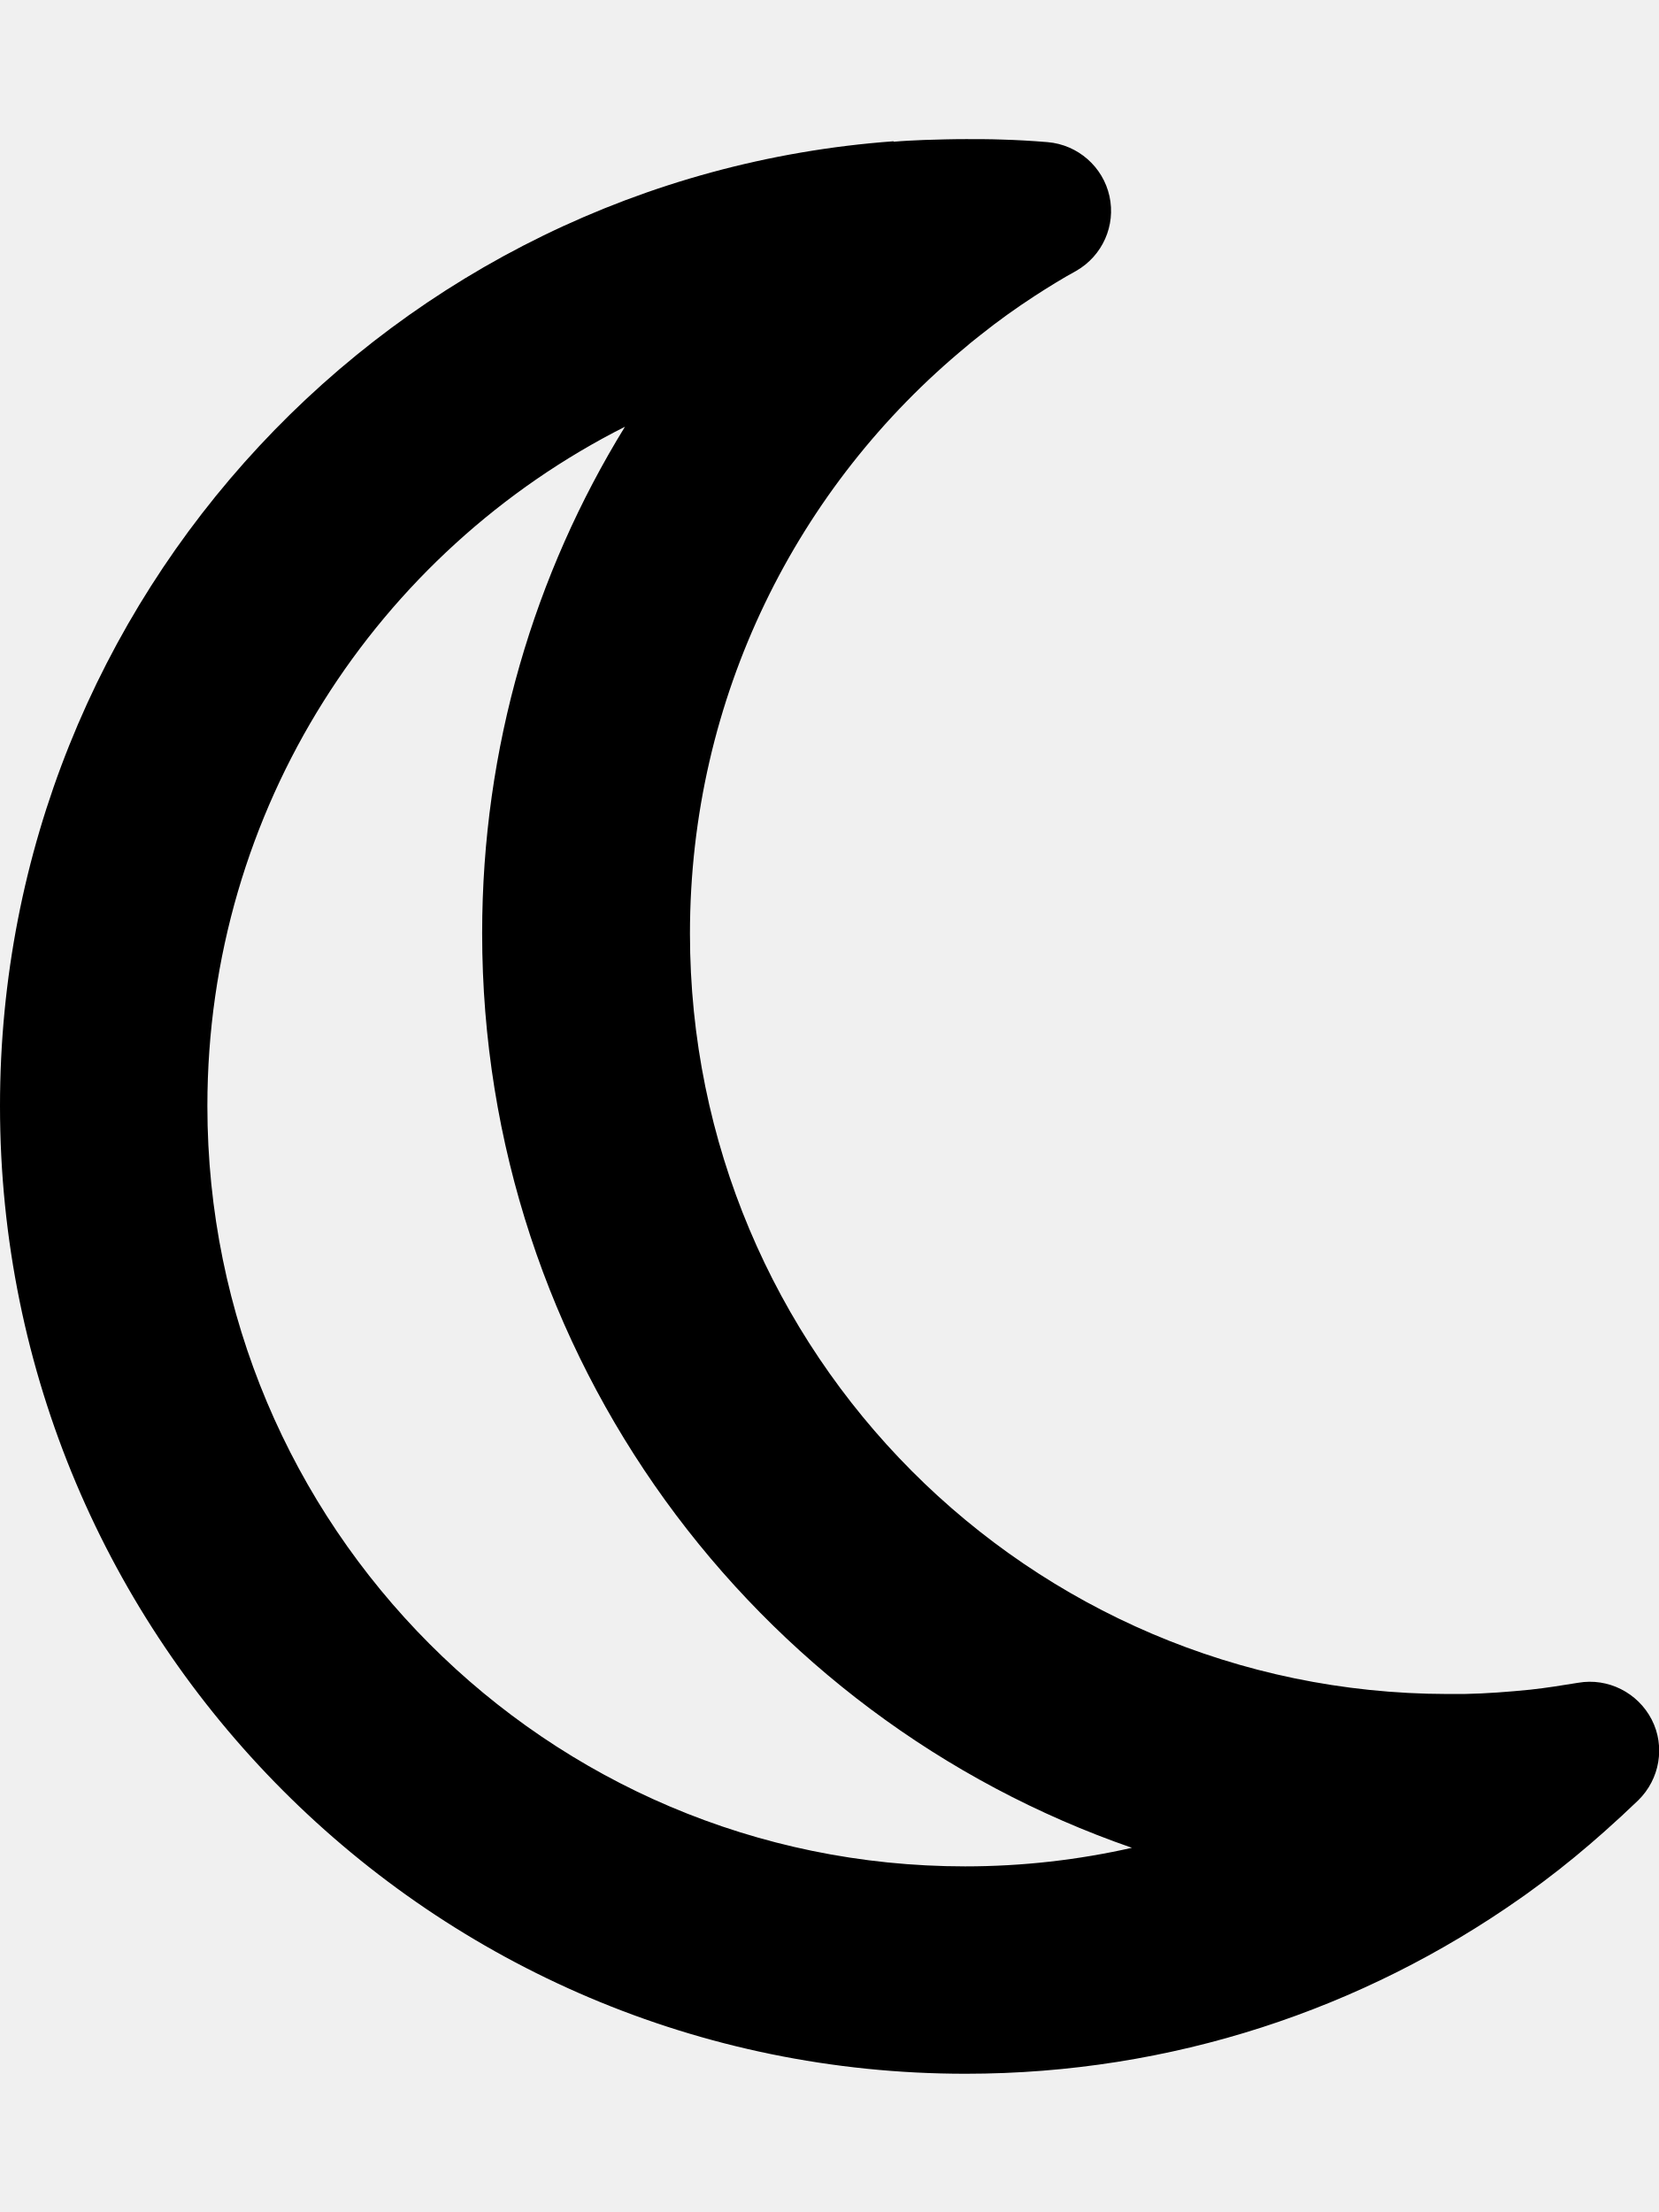
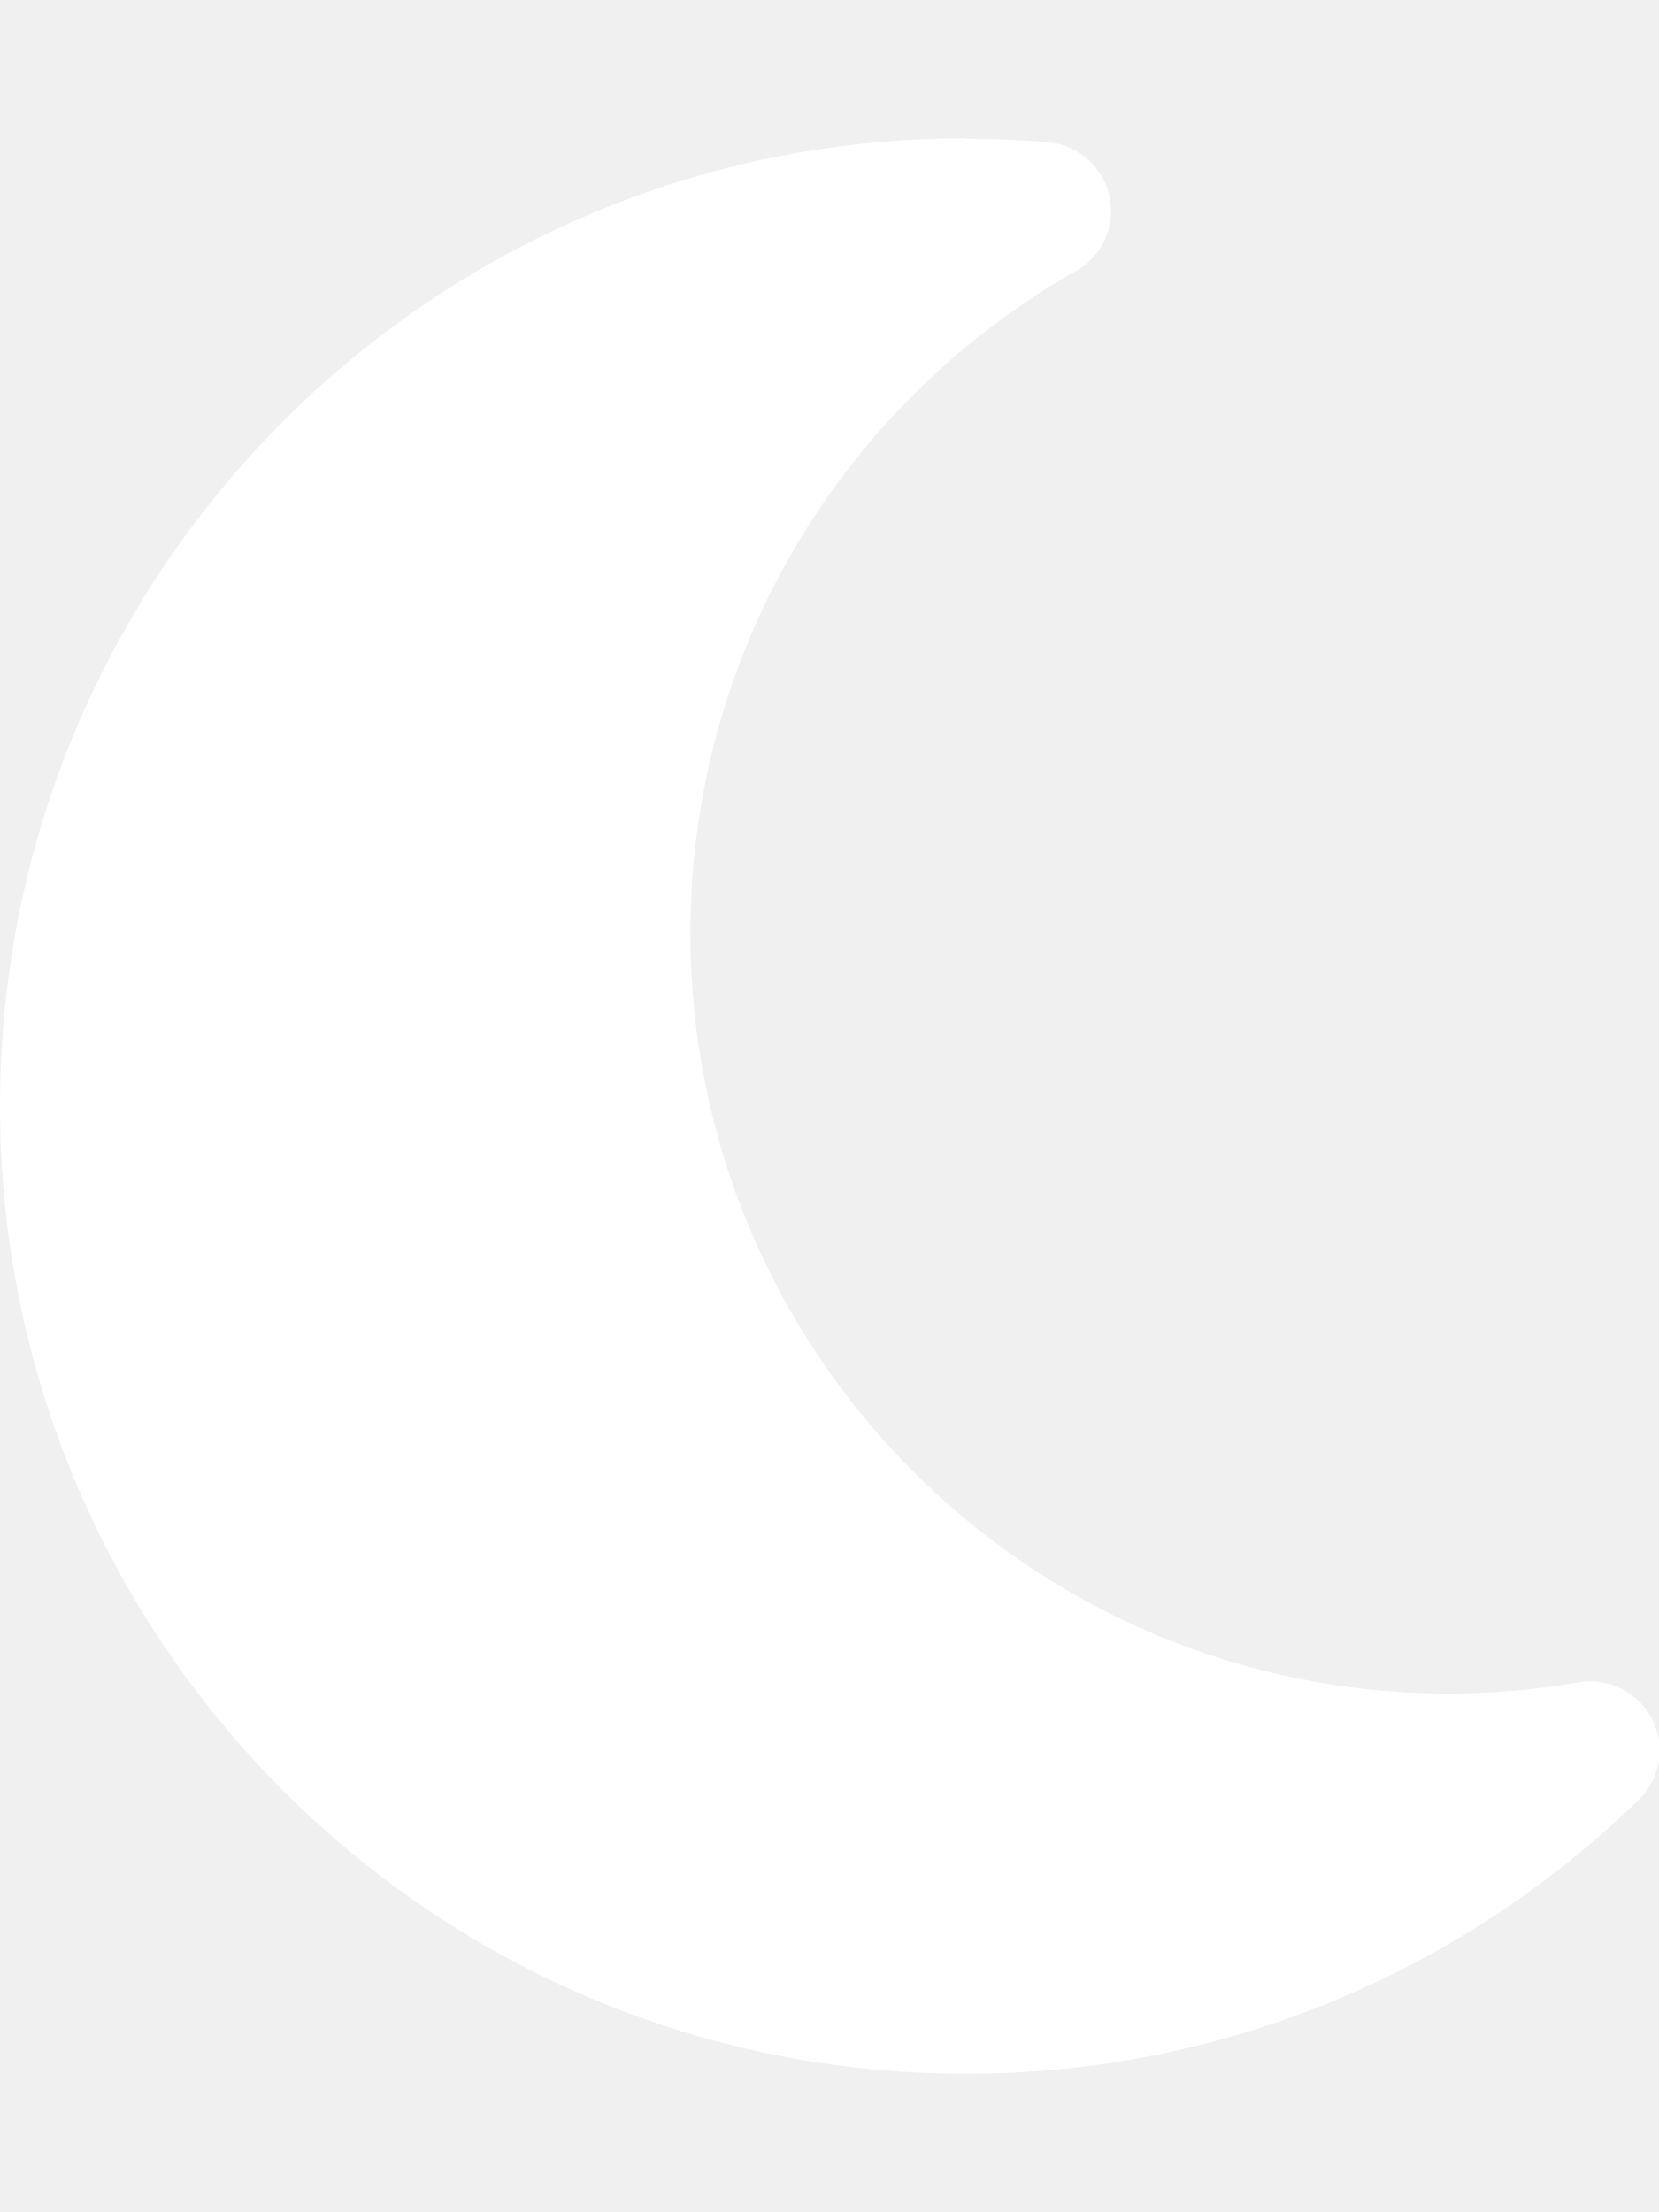
- <svg xmlns="http://www.w3.org/2000/svg" viewBox="0 0 384 512">
-   <path d="M144.7 98.7c-21 34.1-33.1 74.3-33.1 117.3c0 98 62.8 181.4 150.4  211.7c-12.4 2.8-25.3 4.3-38.6 4.3C126.6 432 48 353.3 48 256c0-68.9 39.4-128.4  96.8-157.3zm62.1-66C91.1 41.2 0 137.9 0 256C0 379.7 100 480 223.5 480c47.8 0 92-15 128.4-40.6c1.9-1.3 3.7-2.7 5.5-4c4.8-3.6 9.4-7.4 13.9-11.4c2.7-2.4 5.3-4.8 7.9-7.3c5-4.9 6.3-12.5 3.1-18.7s-10.1-9.7-17-8.5c-3.7 .6-7.4 1.2-11.1 1.6c-5 .5-10.1 .9-15.3 1c-1.2 0-2.5 0-3.7 0c-.1 0-.2 0-.3 0c-96.8-.2-175.2-78.9-175.2-176c0-54.8 24.9-103.7 64.1-136c1-.9 2.1-1.7 3.2-2.6c4-3.2 8.2-6.2 12.5-9c3.1-2 6.3-4 9.6-5.8c6.1-3.5 9.2-10.5 7.7-17.3s-7.3-11.9-14.3-12.5c-3.6-.3-7.1-.5-10.7-.6c-2.7-.1-5.5-.1-8.2-.1c-3.3  0-6.5 .1-9.8 .2c-2.3 .1-4.6 .2-6.9 .4z" />
+ <svg xmlns="http://www.w3.org/2000/svg" viewBox="0 0 384 512" fill-rule="white">
+   <path fill="white" d="M223.5 32C100 32 0 132.3 0 256S100 480 223.5 480c60.6 0 115.5-24.2  155.8-63.4c5-4.9 6.3-12.5 3.1-18.7s-10.1-9.7-17-8.5c-9.8 1.7-19.8 2.6-30.1  2.6c-96.9 0-175.5-78.8-175.5-176c0-65.8 36-123.1 89.3-153.3c6.1-3.5 9.2-10.5  7.7-17.3s-7.3-11.9-14.3-12.5c-6.3-.5-12.6-.8-19-.8z" />
</svg>
